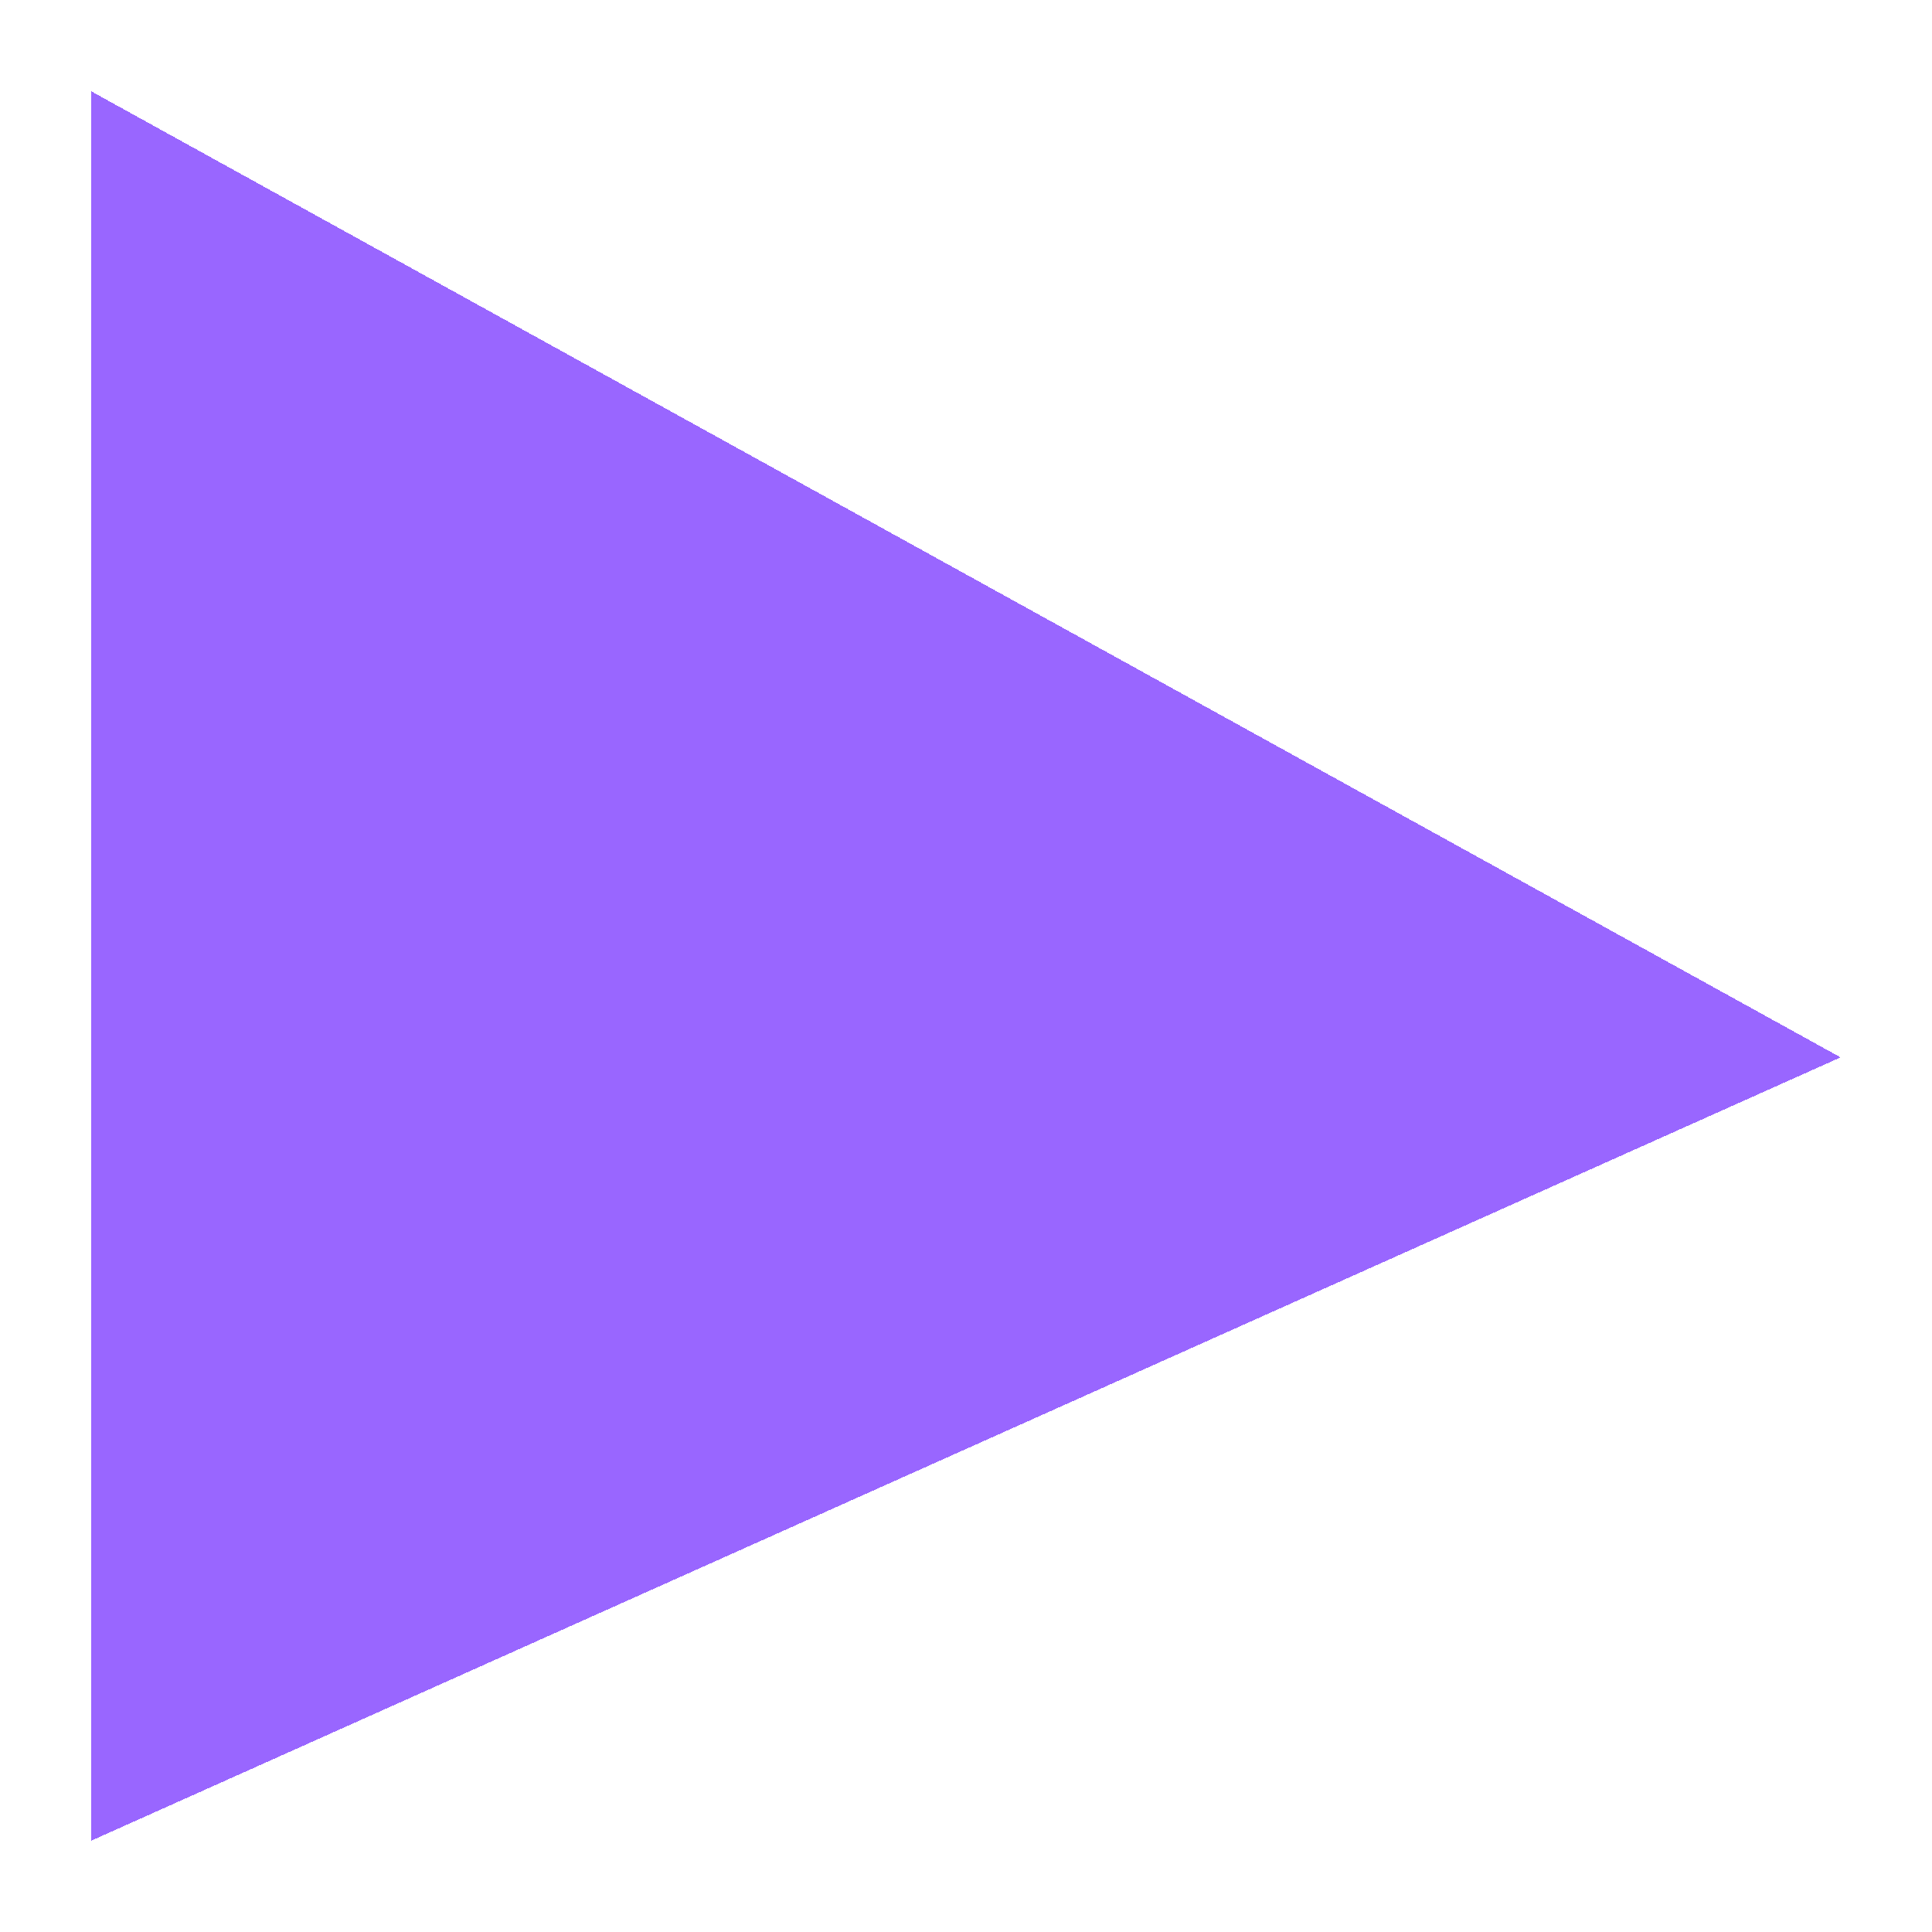
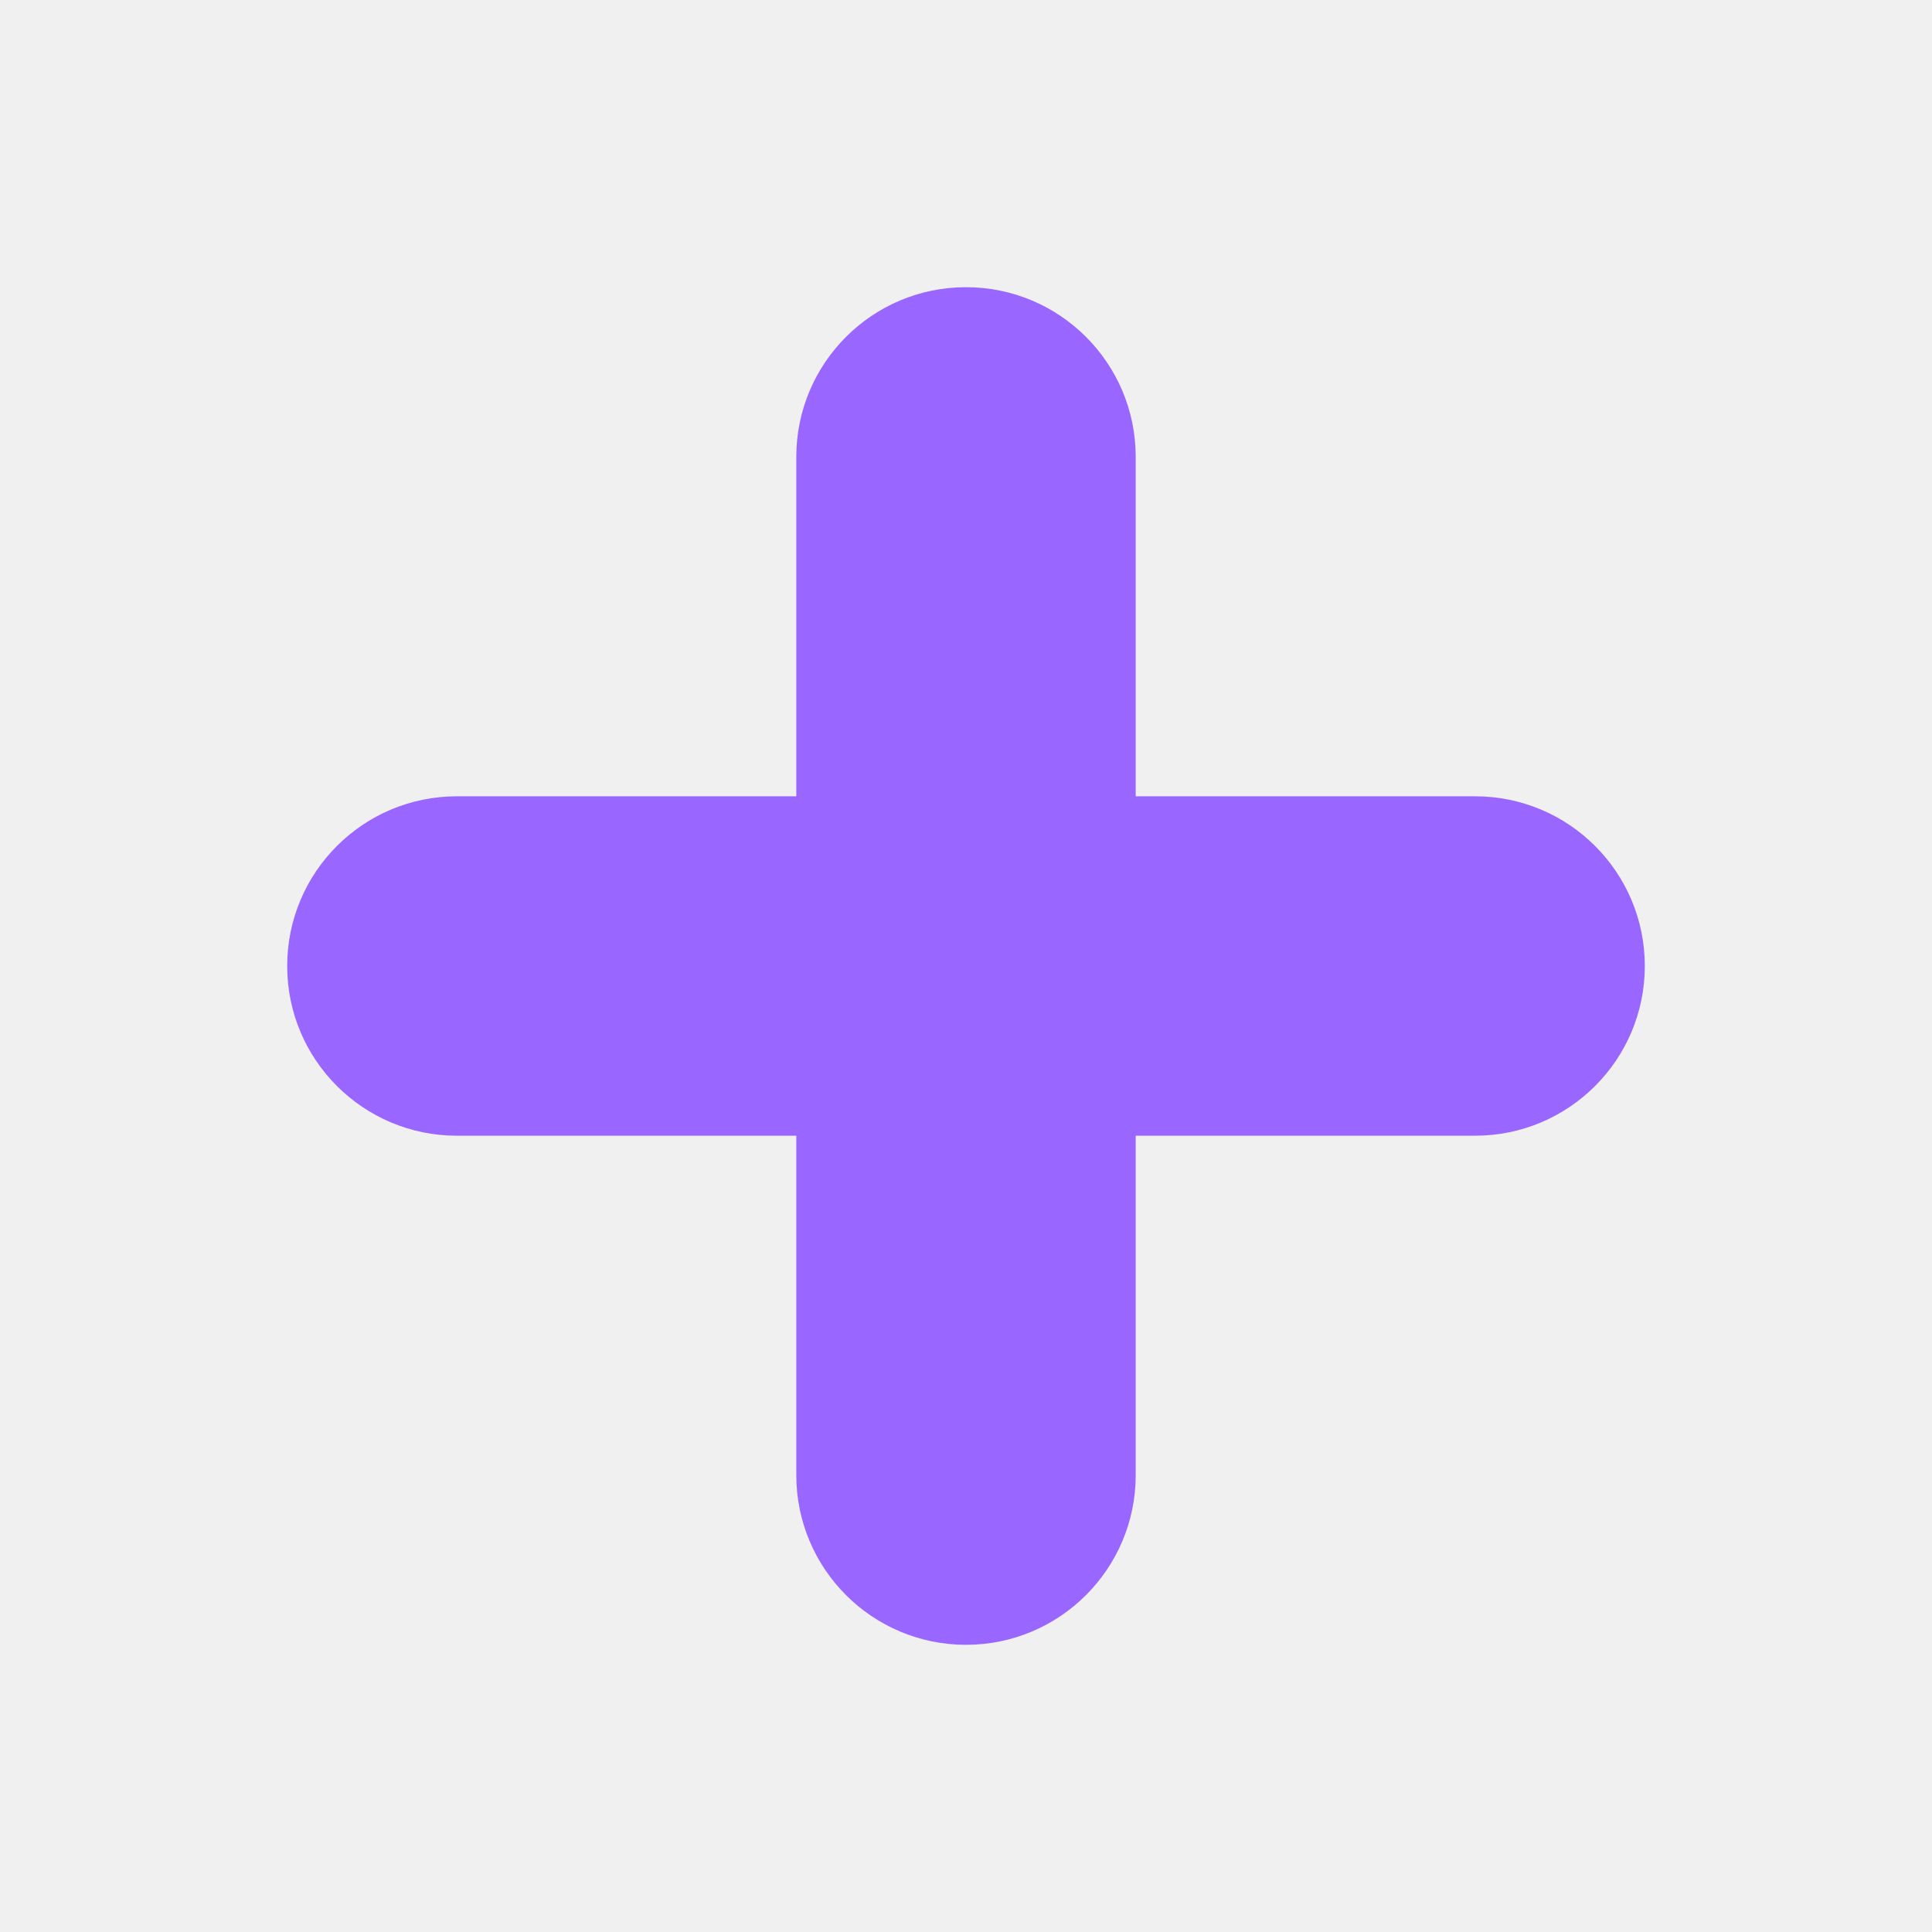
- <svg xmlns="http://www.w3.org/2000/svg" style="fill-opacity:1; color-rendering:auto; color-interpolation:auto; text-rendering:auto; stroke:black; stroke-linecap:square; stroke-miterlimit:10; shape-rendering:auto; stroke-opacity:1; fill:black; stroke-dasharray:none; font-weight:normal; stroke-width:1; font-family:'Dialog'; font-style:normal; stroke-linejoin:miter; font-size:12px; stroke-dashoffset:0; image-rendering:auto;" viewBox="0 0 148 148" width="100%" height="100%">
-   <defs id="genericDefs" />
-   <g>
-     <defs id="defs1" />
-     <g style="fill:white; stroke:white;" />
-     <g style="fill:white; text-rendering:optimizeSpeed; color-rendering:optimizeSpeed; image-rendering:optimizeSpeed; shape-rendering:crispEdges; stroke:white; color-interpolation:sRGB;">
-       <rect x="0" width="148" height="148" y="0" style="stroke:none;" />
-       <path d="M7 141 L141 81 L7 7 Z" style="fill:rgb(153,102,255); stroke:none;" />
-     </g>
-   </g>
+ <svg xmlns="http://www.w3.org/2000/svg" viewBox="0 0 148 148" width="100%" height="100%">
+   <rect x="22" y="61" width="104" height="26" rx="13" fill="rgb(153,102,255)" />
+   <rect x="61" y="22" width="26" height="104" rx="13" fill="rgb(153,102,255)" />
</svg>
